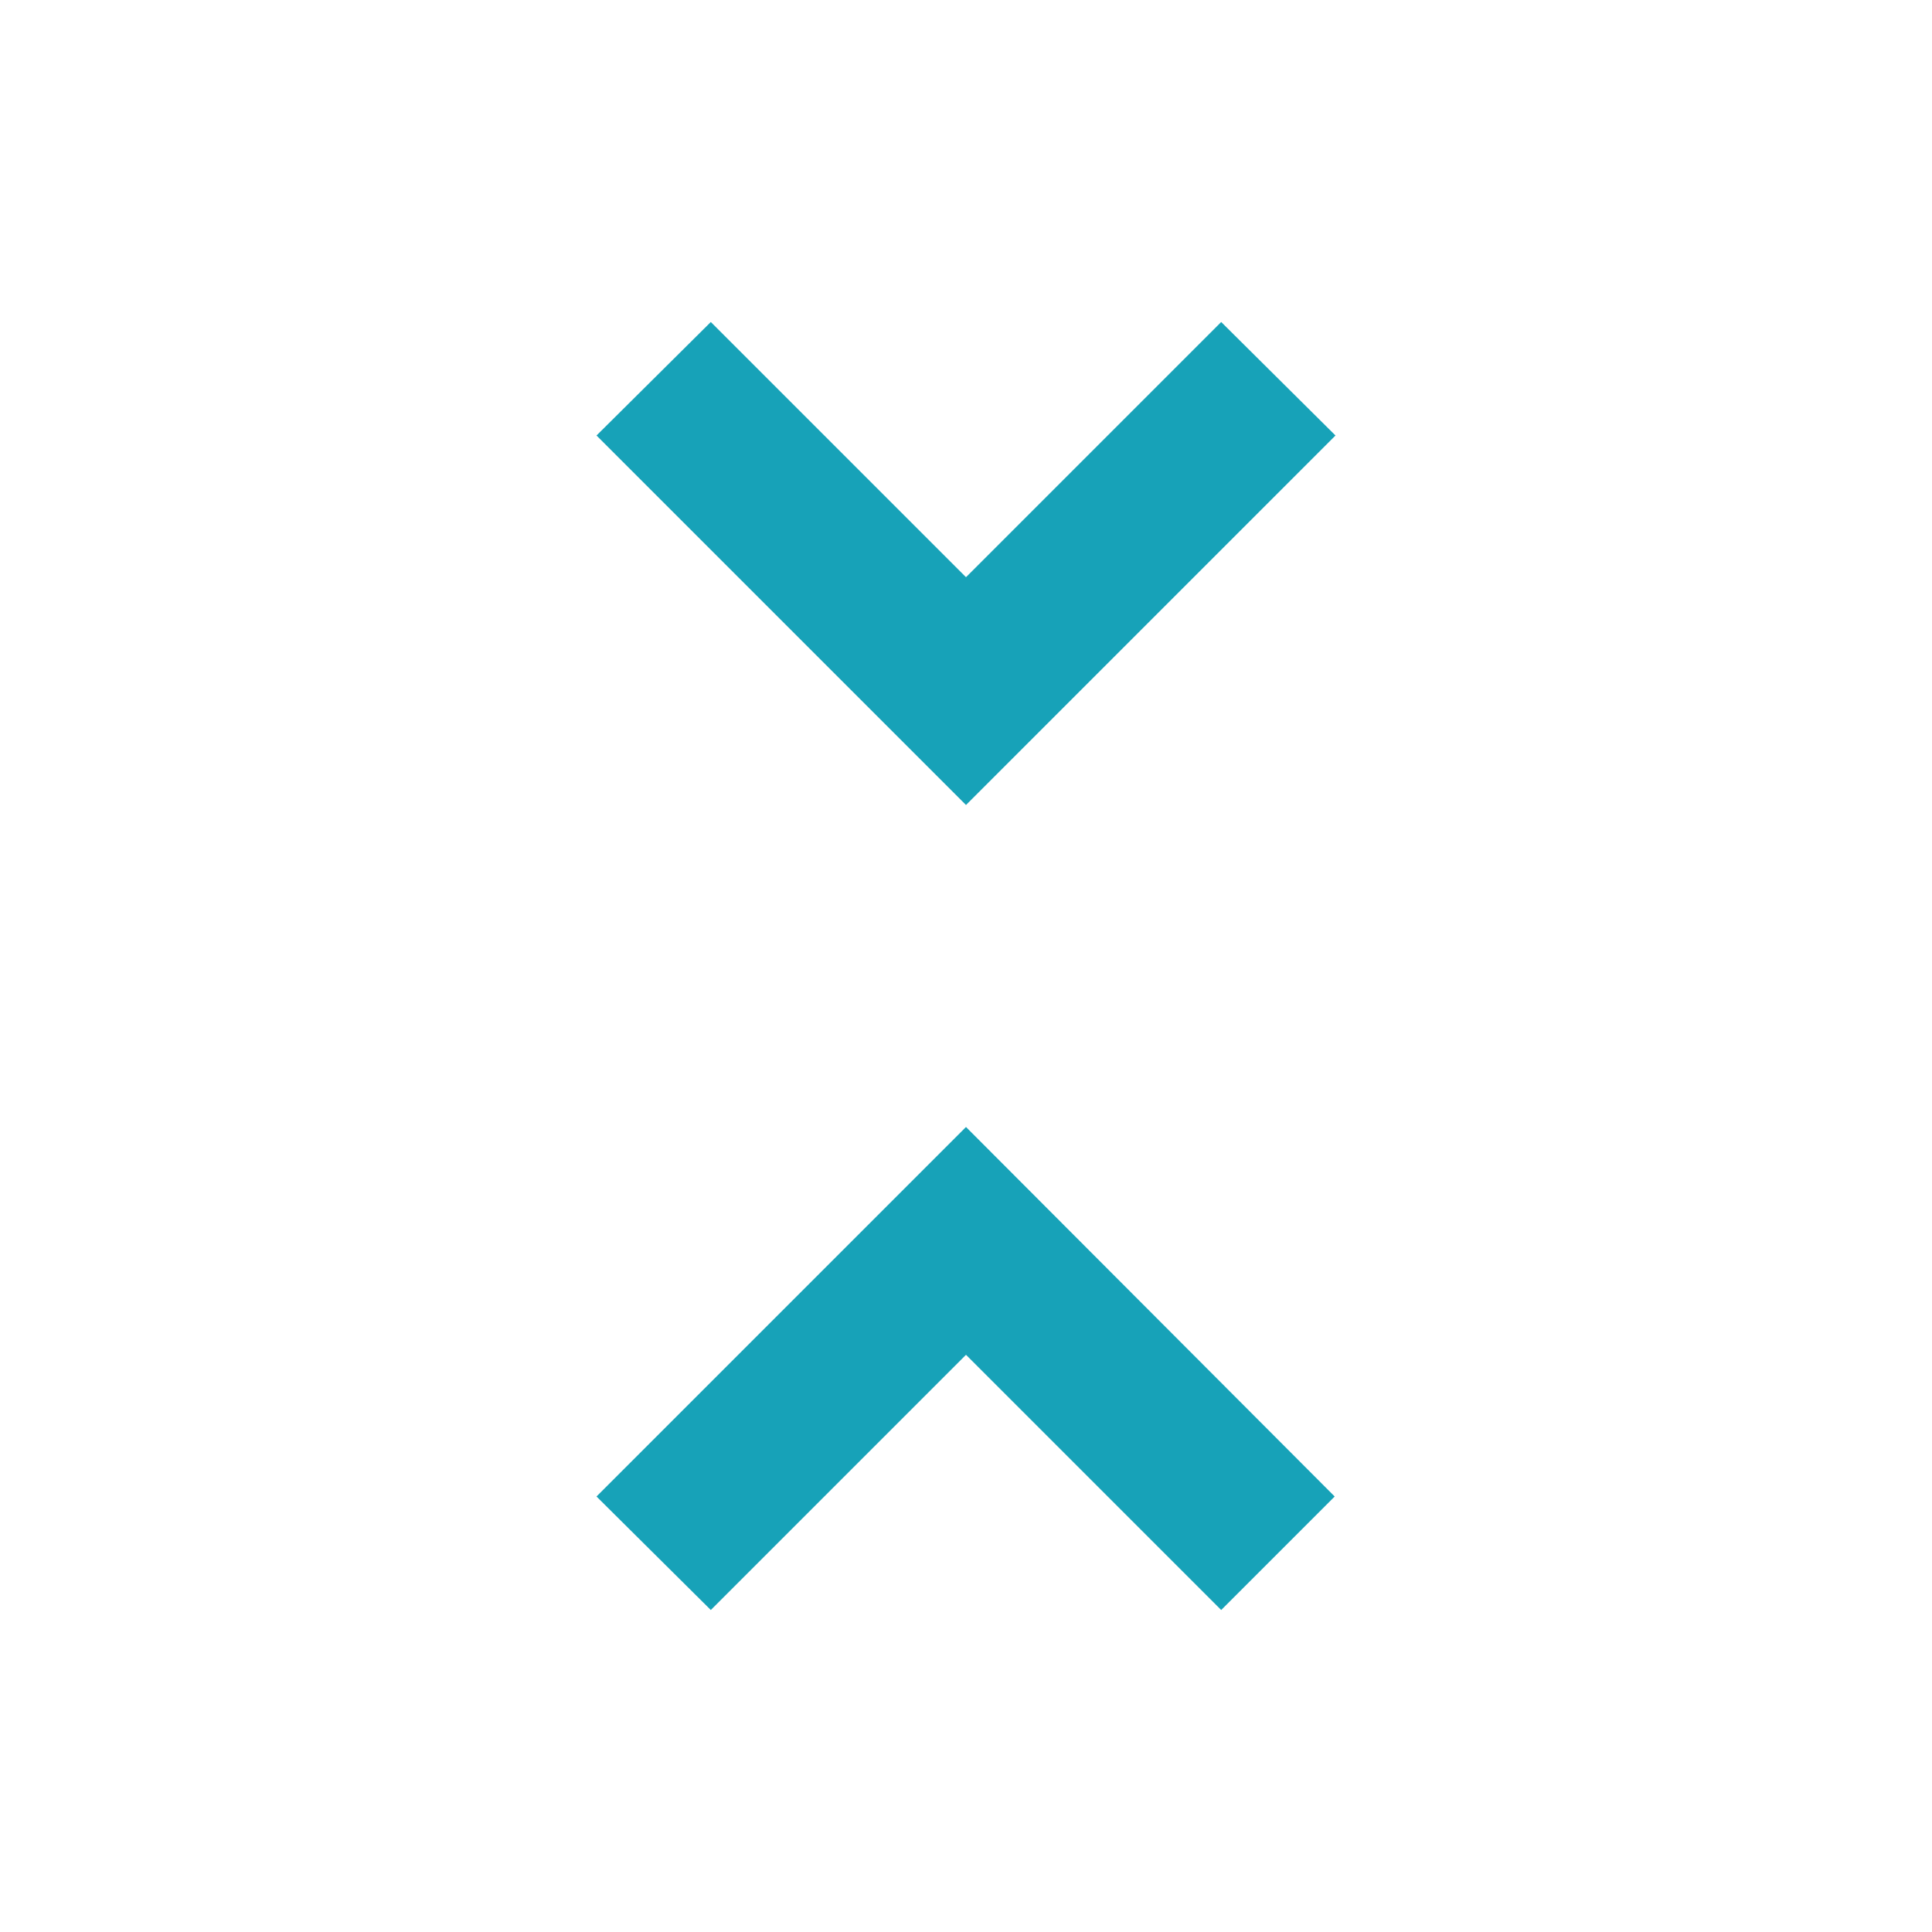
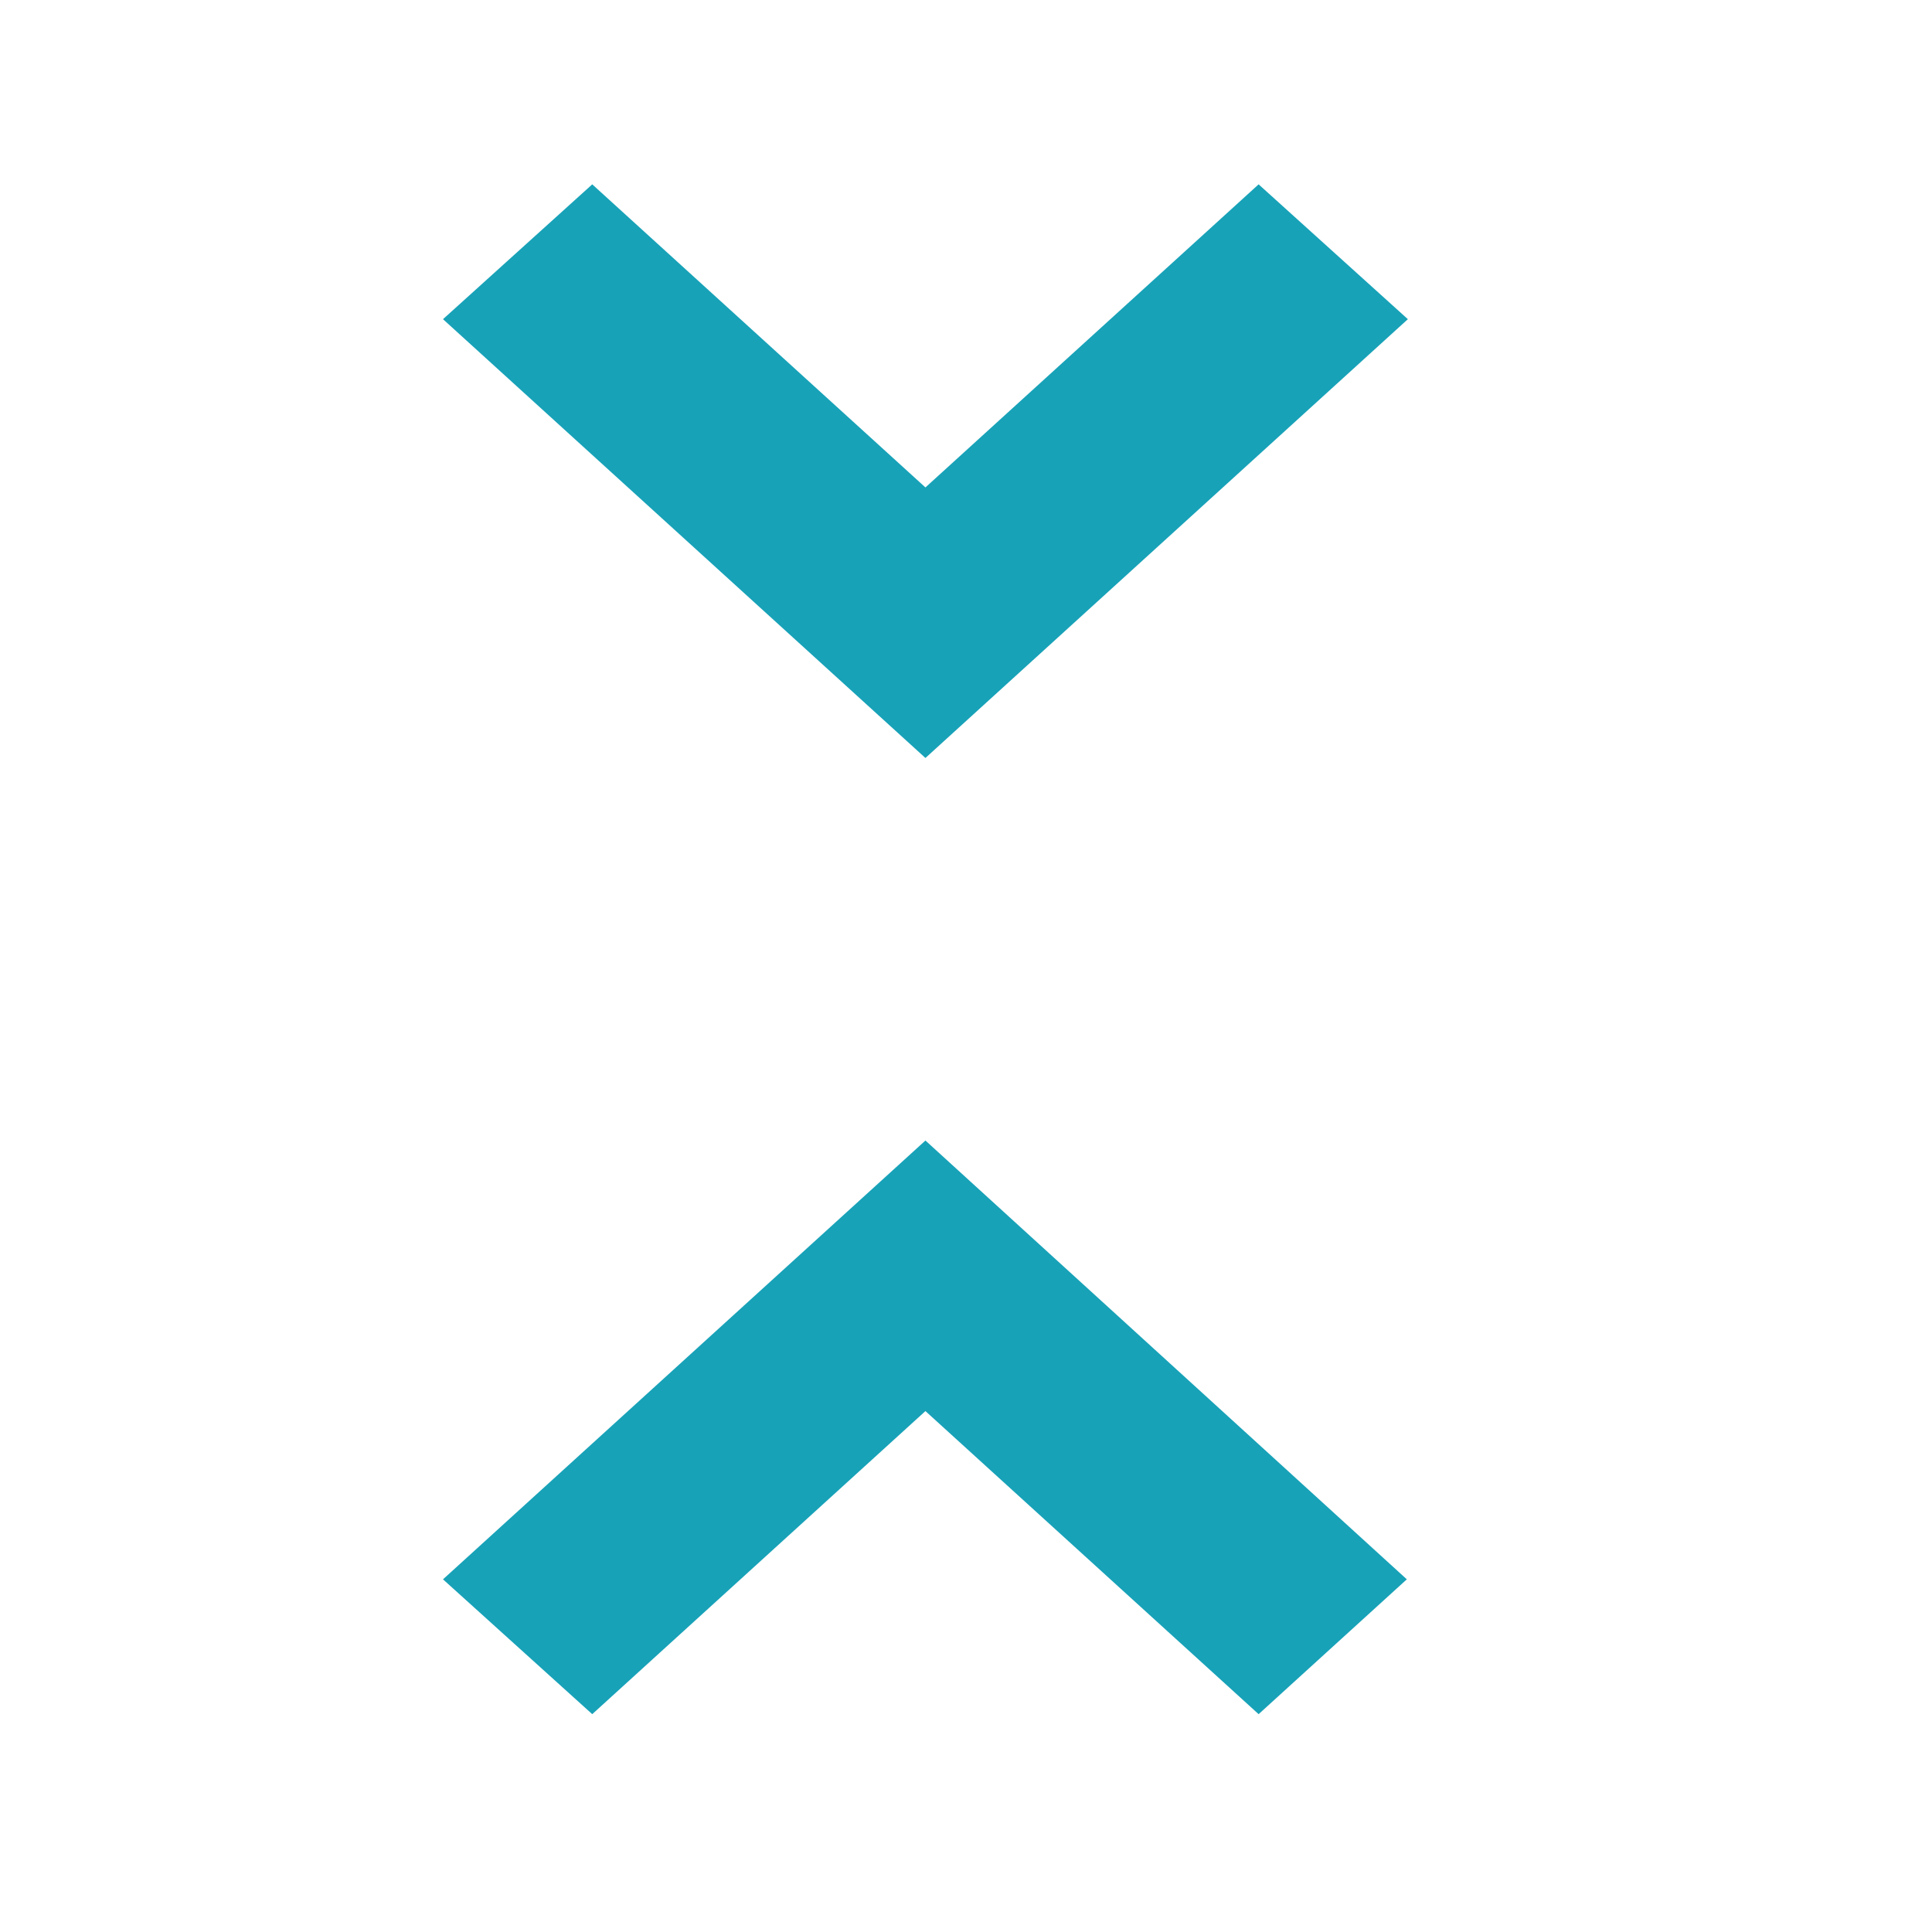
- <svg xmlns="http://www.w3.org/2000/svg" width="24" height="24" viewBox="0 0 24 24">
-   <path fill="#17a2b8" d="M7.41 18.59L8.83 20L12 16.83L15.17 20l1.41-1.41L12 14l-4.59 4.59zm9.18-13.18L15.17 4L12 7.17L8.83 4L7.41 5.41L12 10l4.59-4.59z" />
+ <svg xmlns="http://www.w3.org/2000/svg" width="24" height="24" viewBox="0 0 24 24" version="1.1" id="svg1">
+   <defs id="defs1" />
+   <path fill="#17a2b8" d="m 5.503,19.619 1.854,1.675 4.139,-3.765 4.139,3.765 1.841,-1.675 -5.98,-5.451 z M 17.489,3.965 15.635,2.29 11.496,6.055 7.357,2.29 5.503,3.965 11.496,9.416 Z" id="path1" style="stroke-width:1.245" />
</svg>
